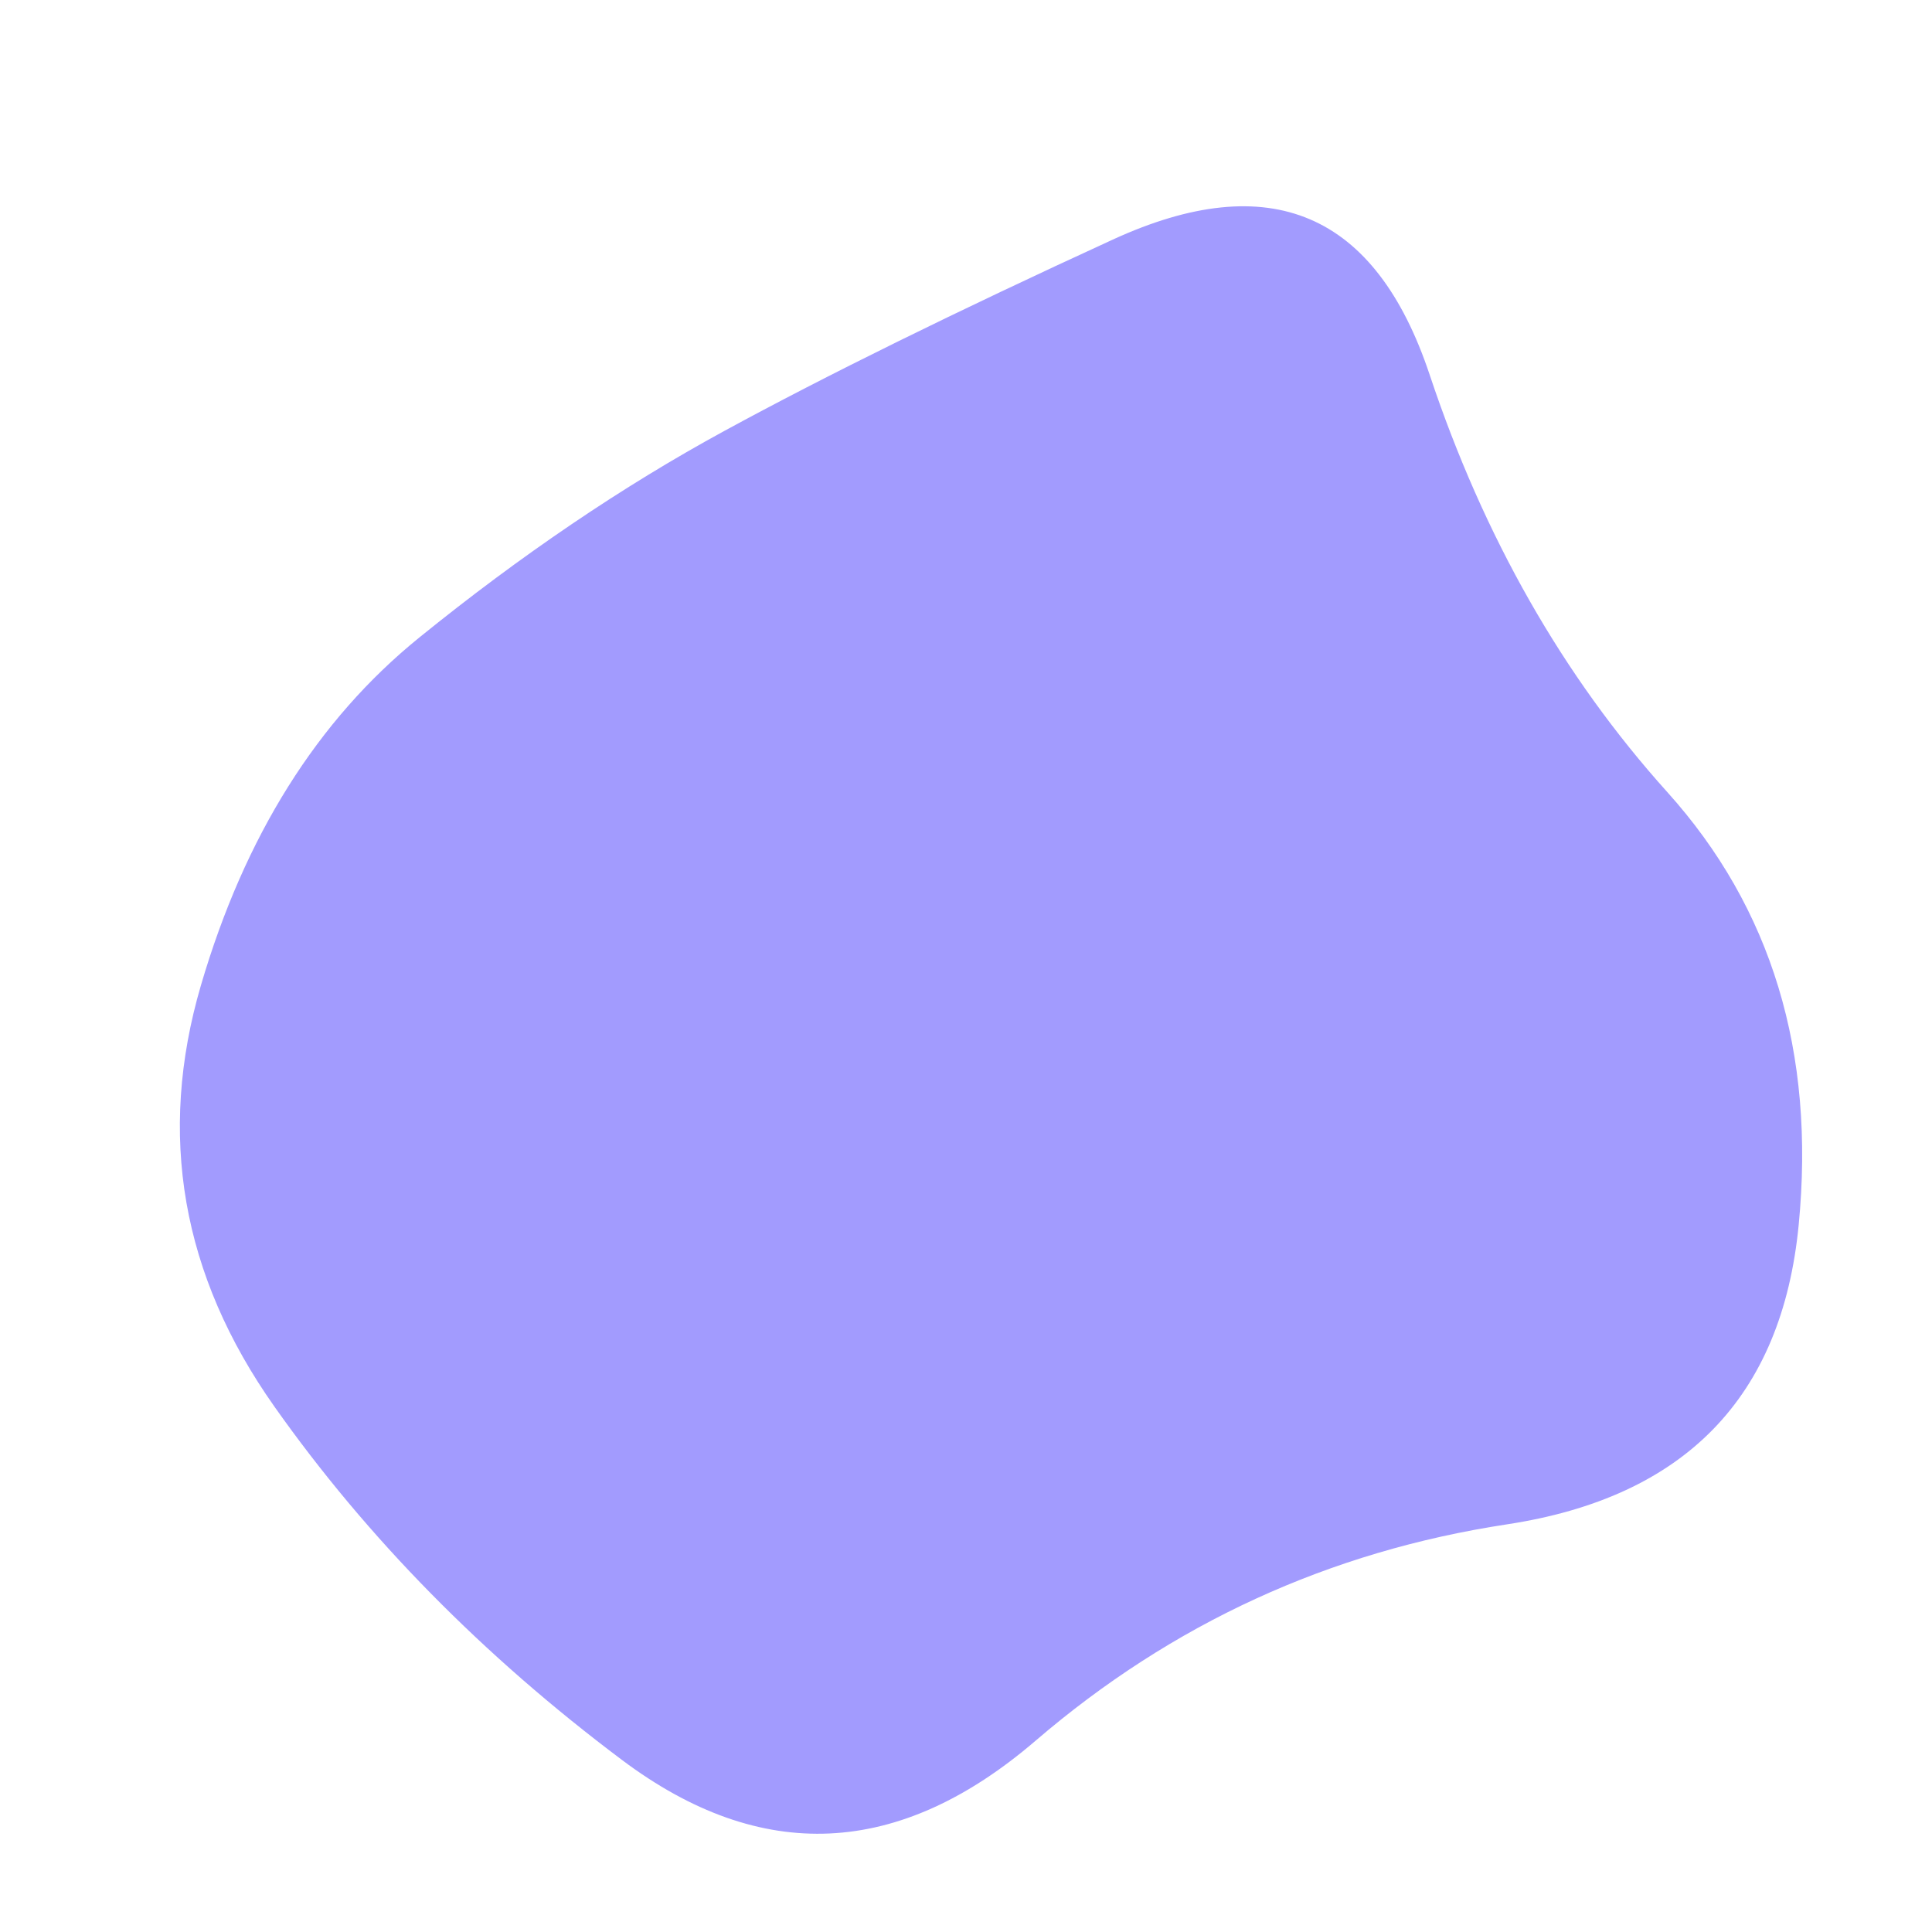
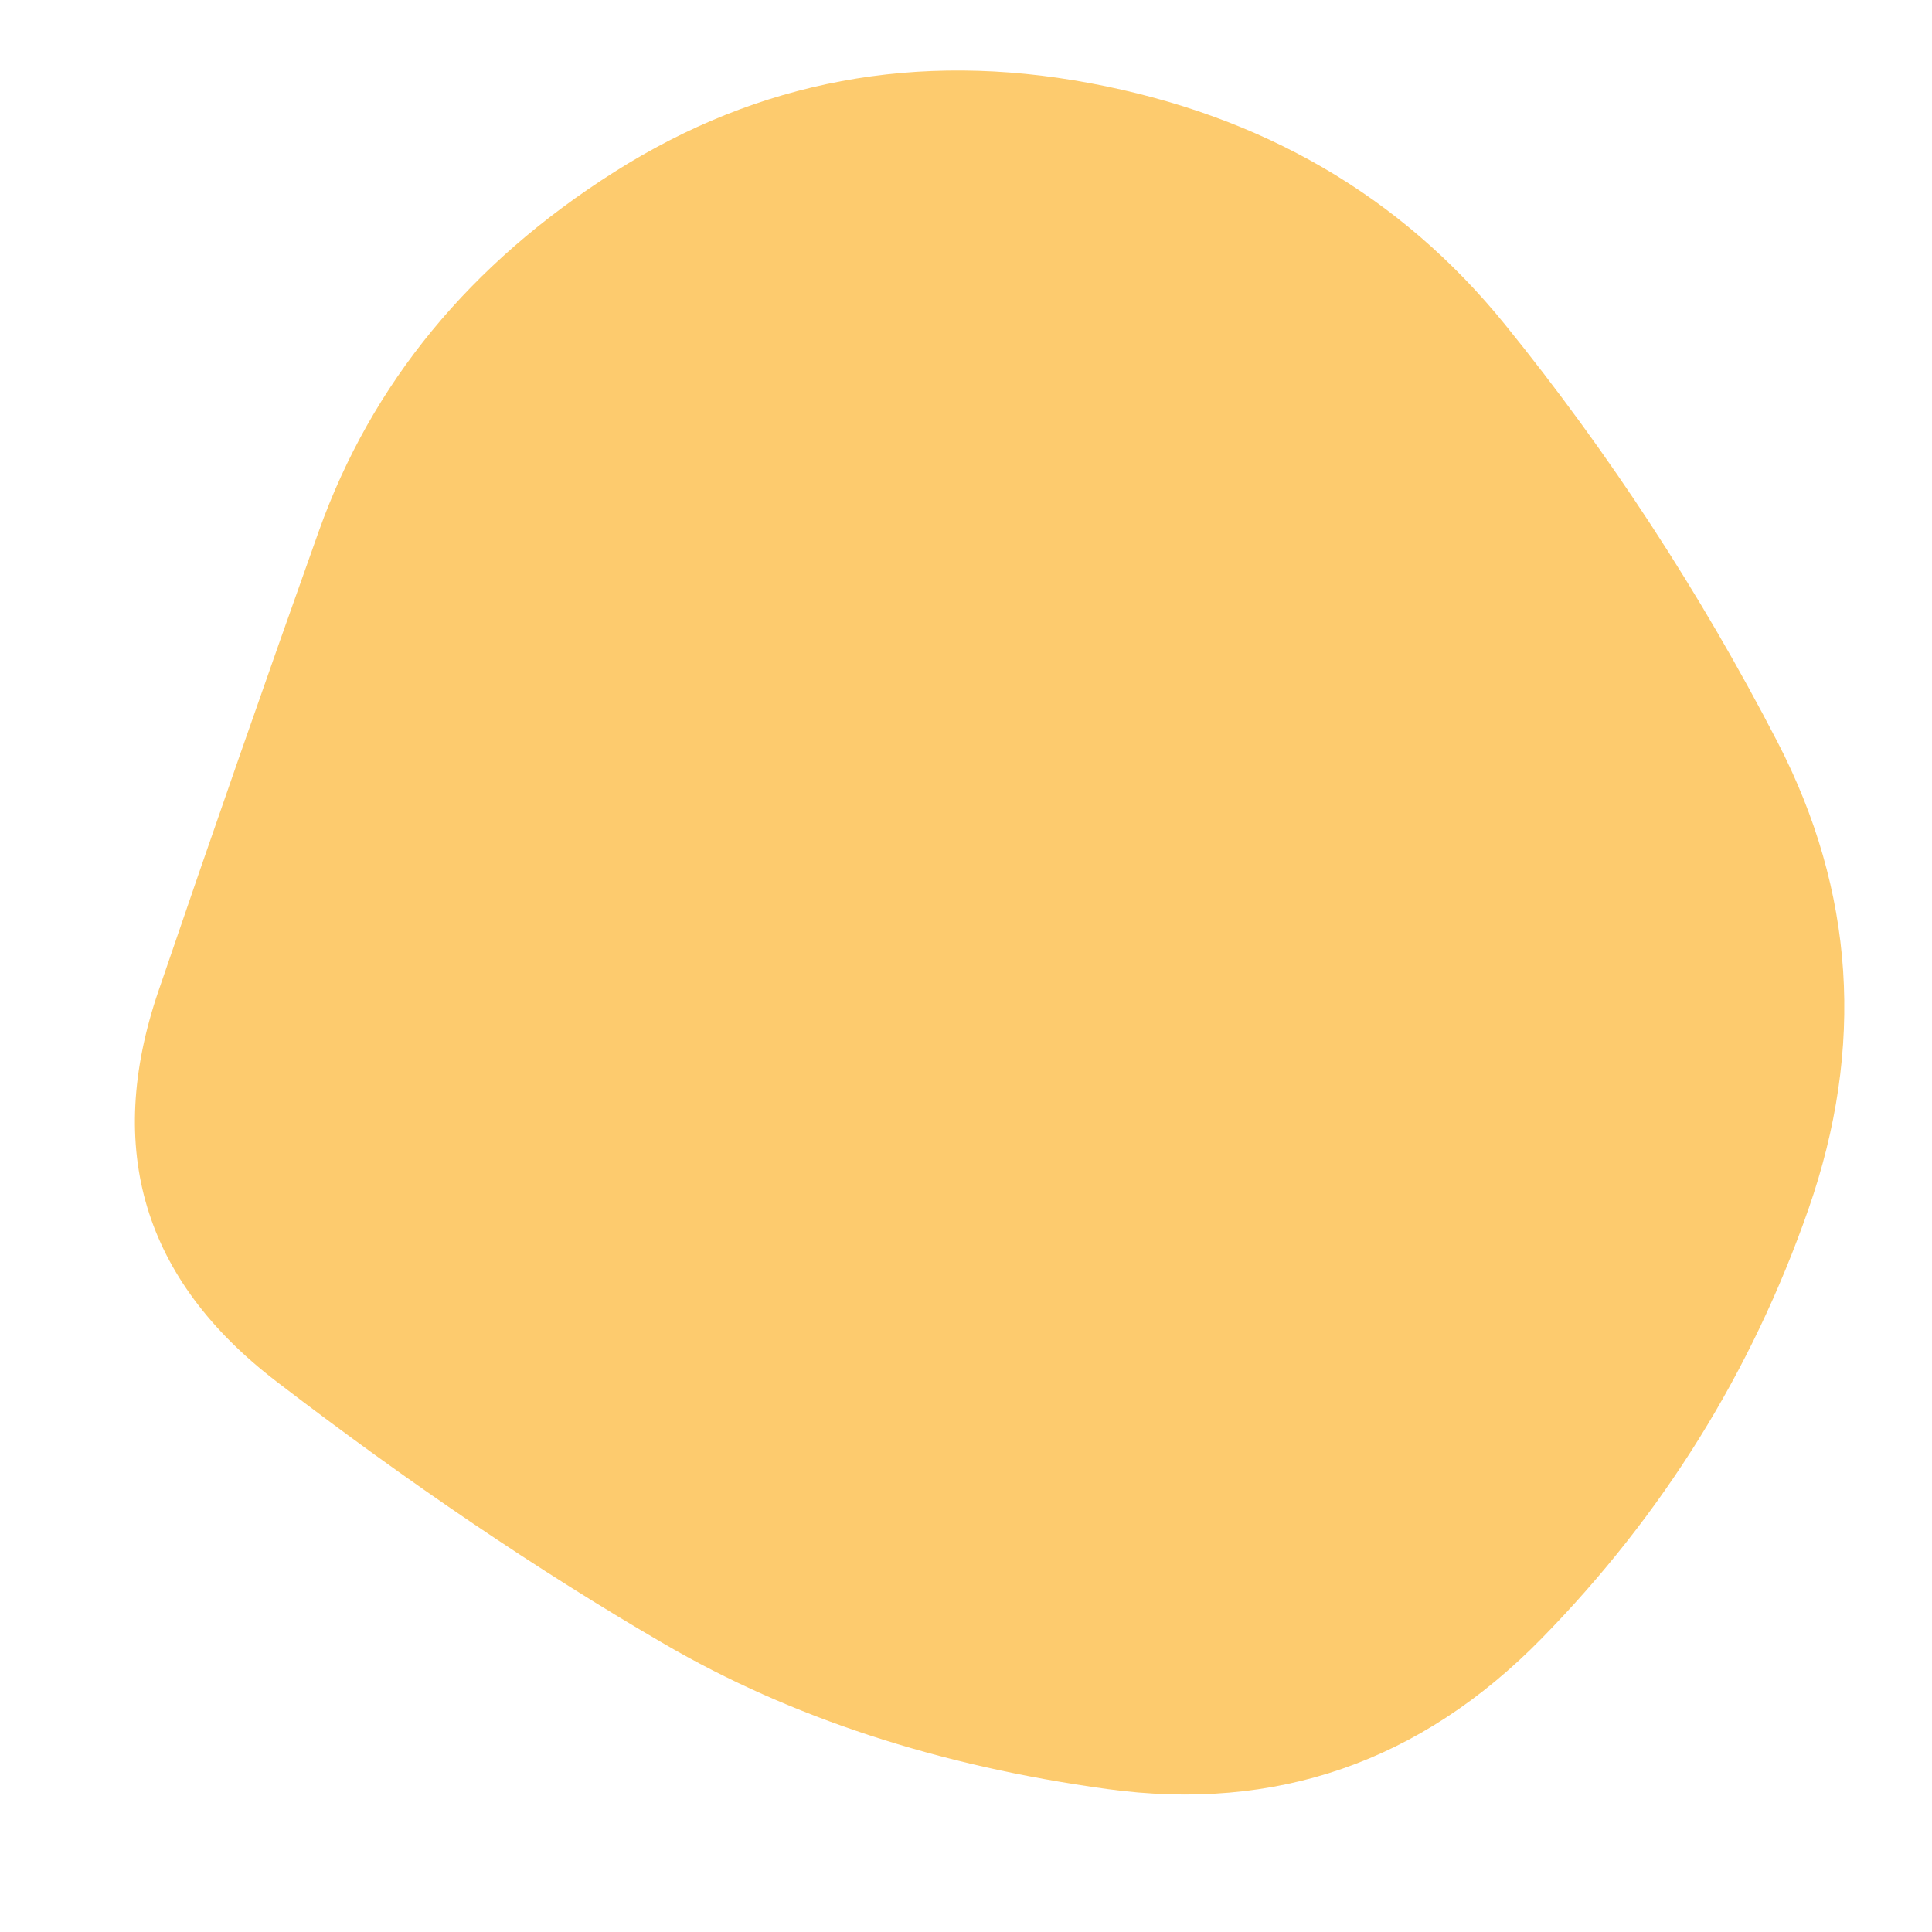
<svg xmlns="http://www.w3.org/2000/svg" viewBox="0 0 500 500" width="100%" id="blobSvg">
-   <path id="blob" d="M465.5,317Q459,384,390,394.5Q321,405,268,450.5Q215,496,161,455.5Q107,415,71,364Q35,313,52,255Q69,197,108.5,165Q148,133,187.5,111.5Q227,90,288,62Q349,34,370,97Q391,160,431.5,205Q472,250,465.5,317Z" fill="#a29bfe" />
+   <path id="blob" d="M468,313Q446,376,399,424Q352,472,286.5,463Q221,454,172,425.5Q123,397,71.5,357.5Q20,318,41,256.5Q62,195,82.5,137.5Q103,80,159,44.5Q215,9,282,21.5Q349,34,389.5,84Q430,134,460,192Q490,250,468,313Z" fill="#fdcb6e" />
</svg>
